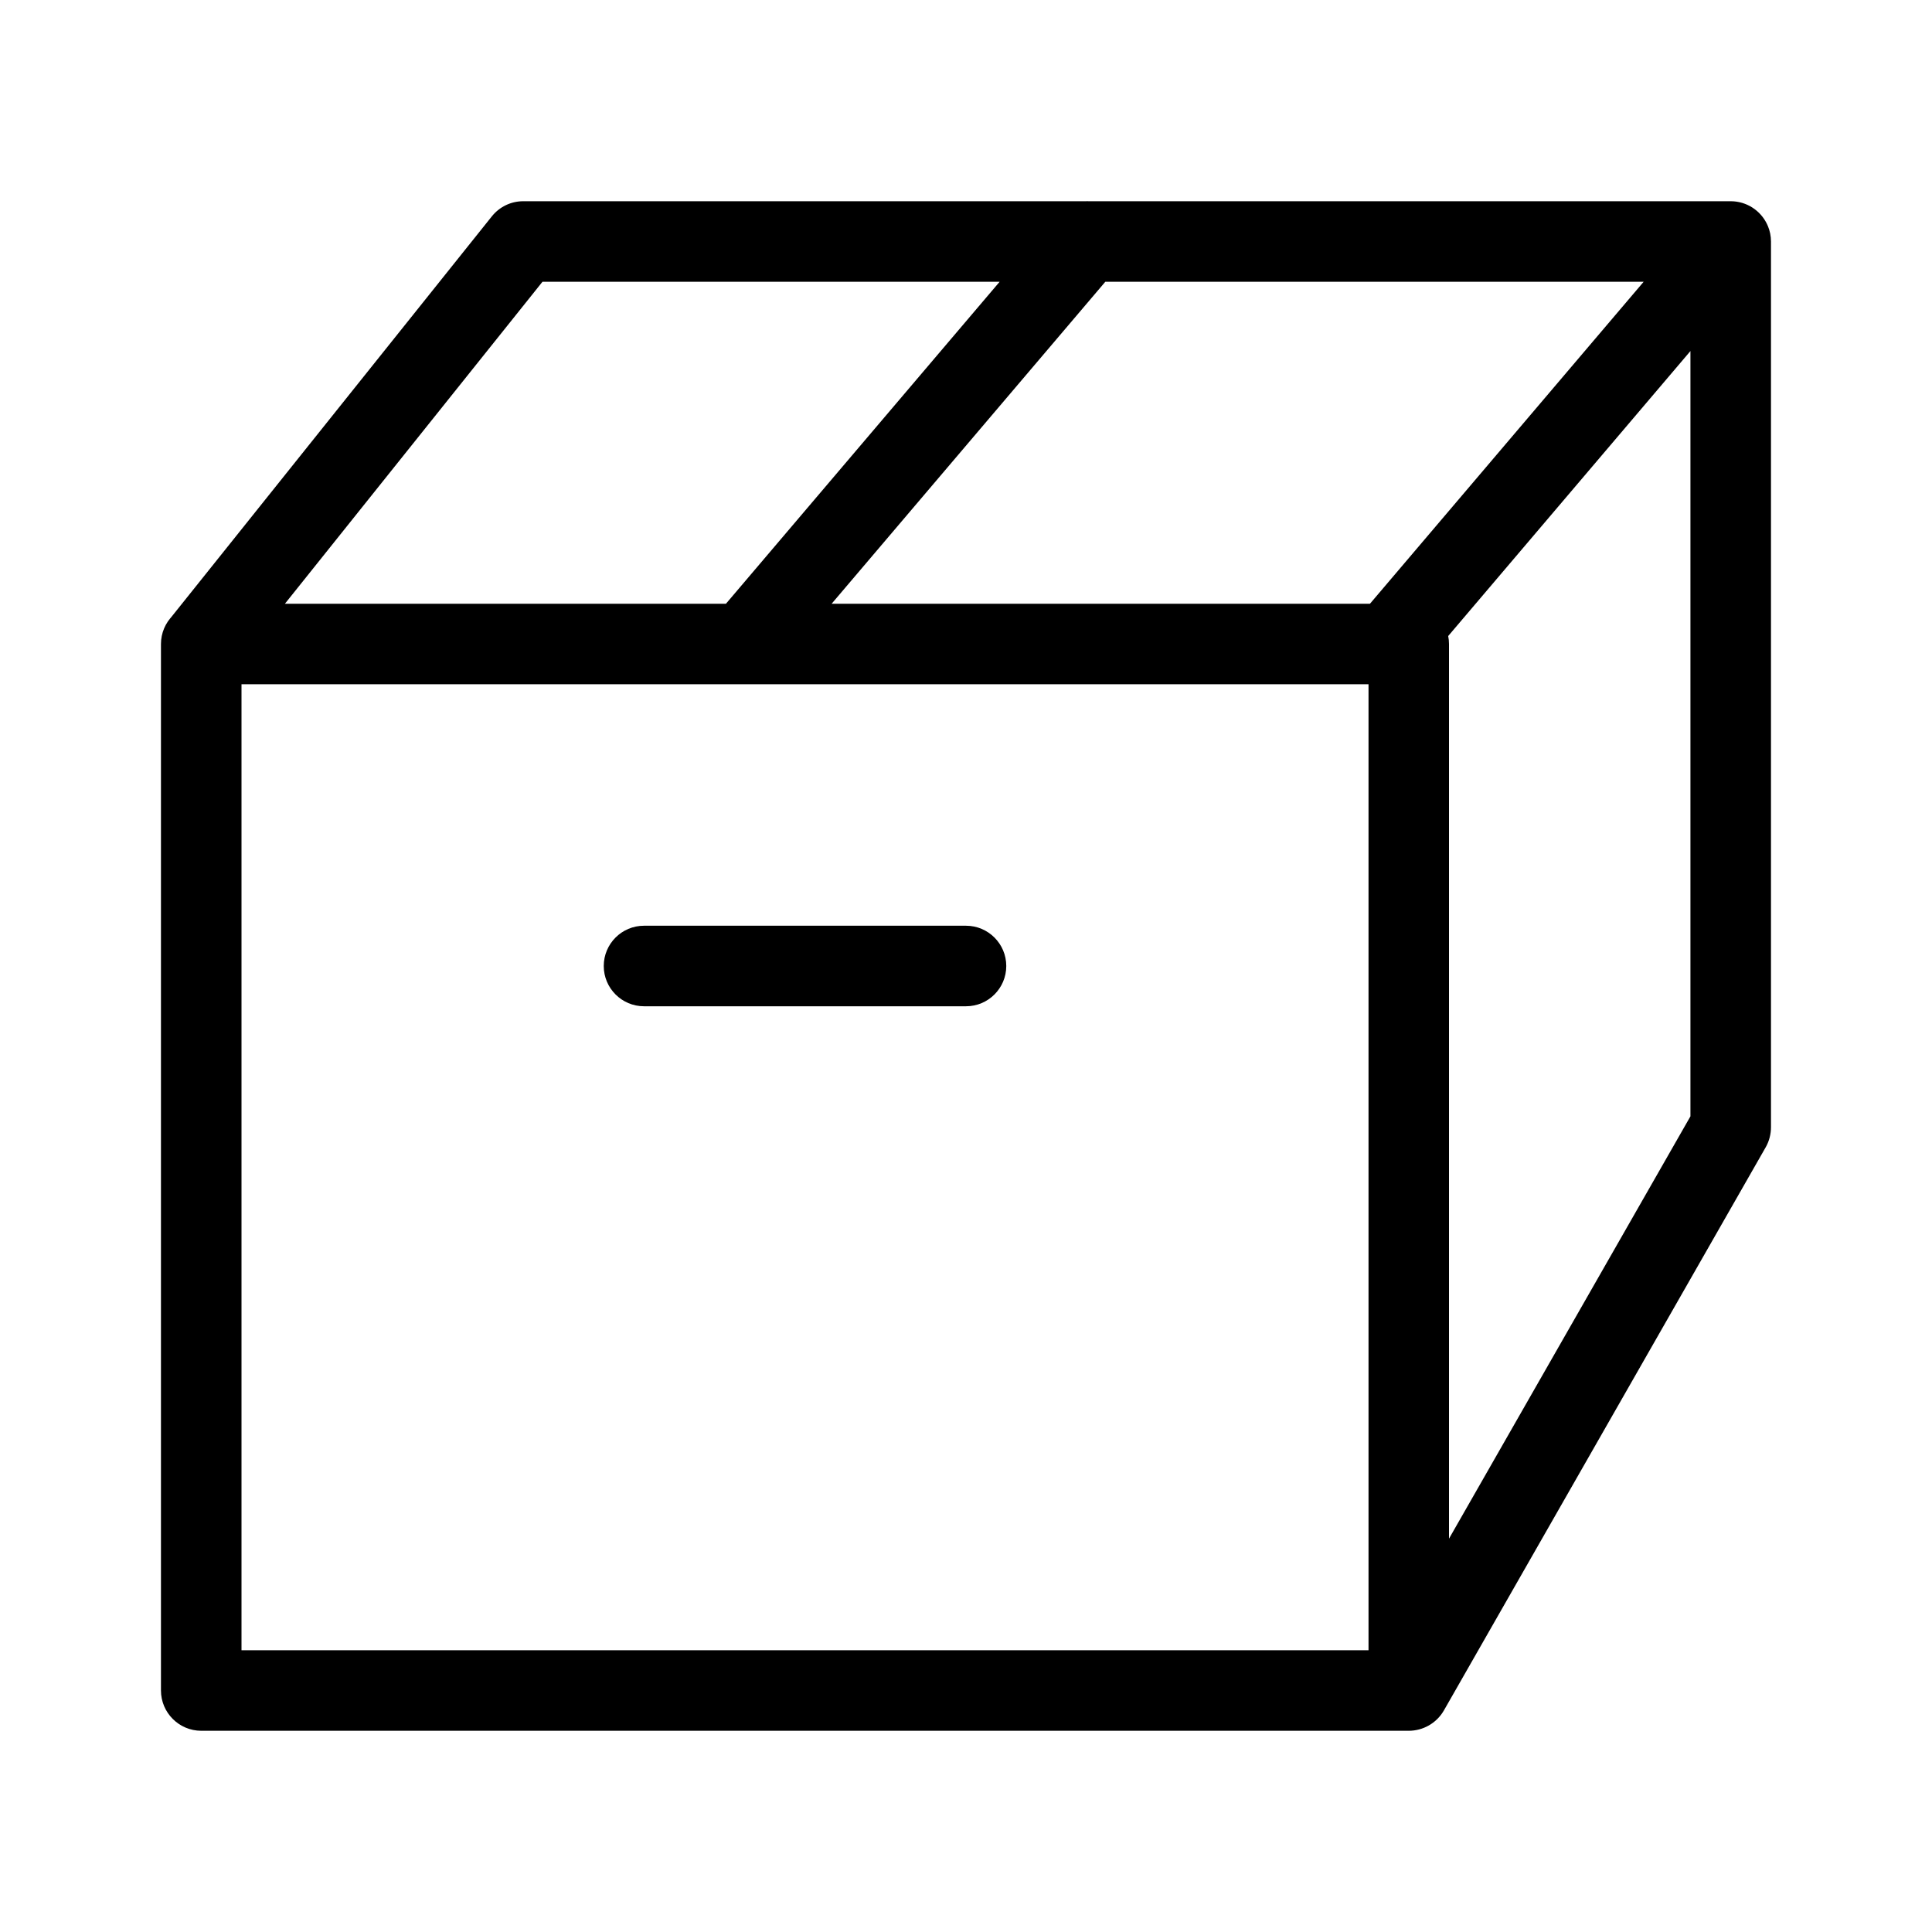
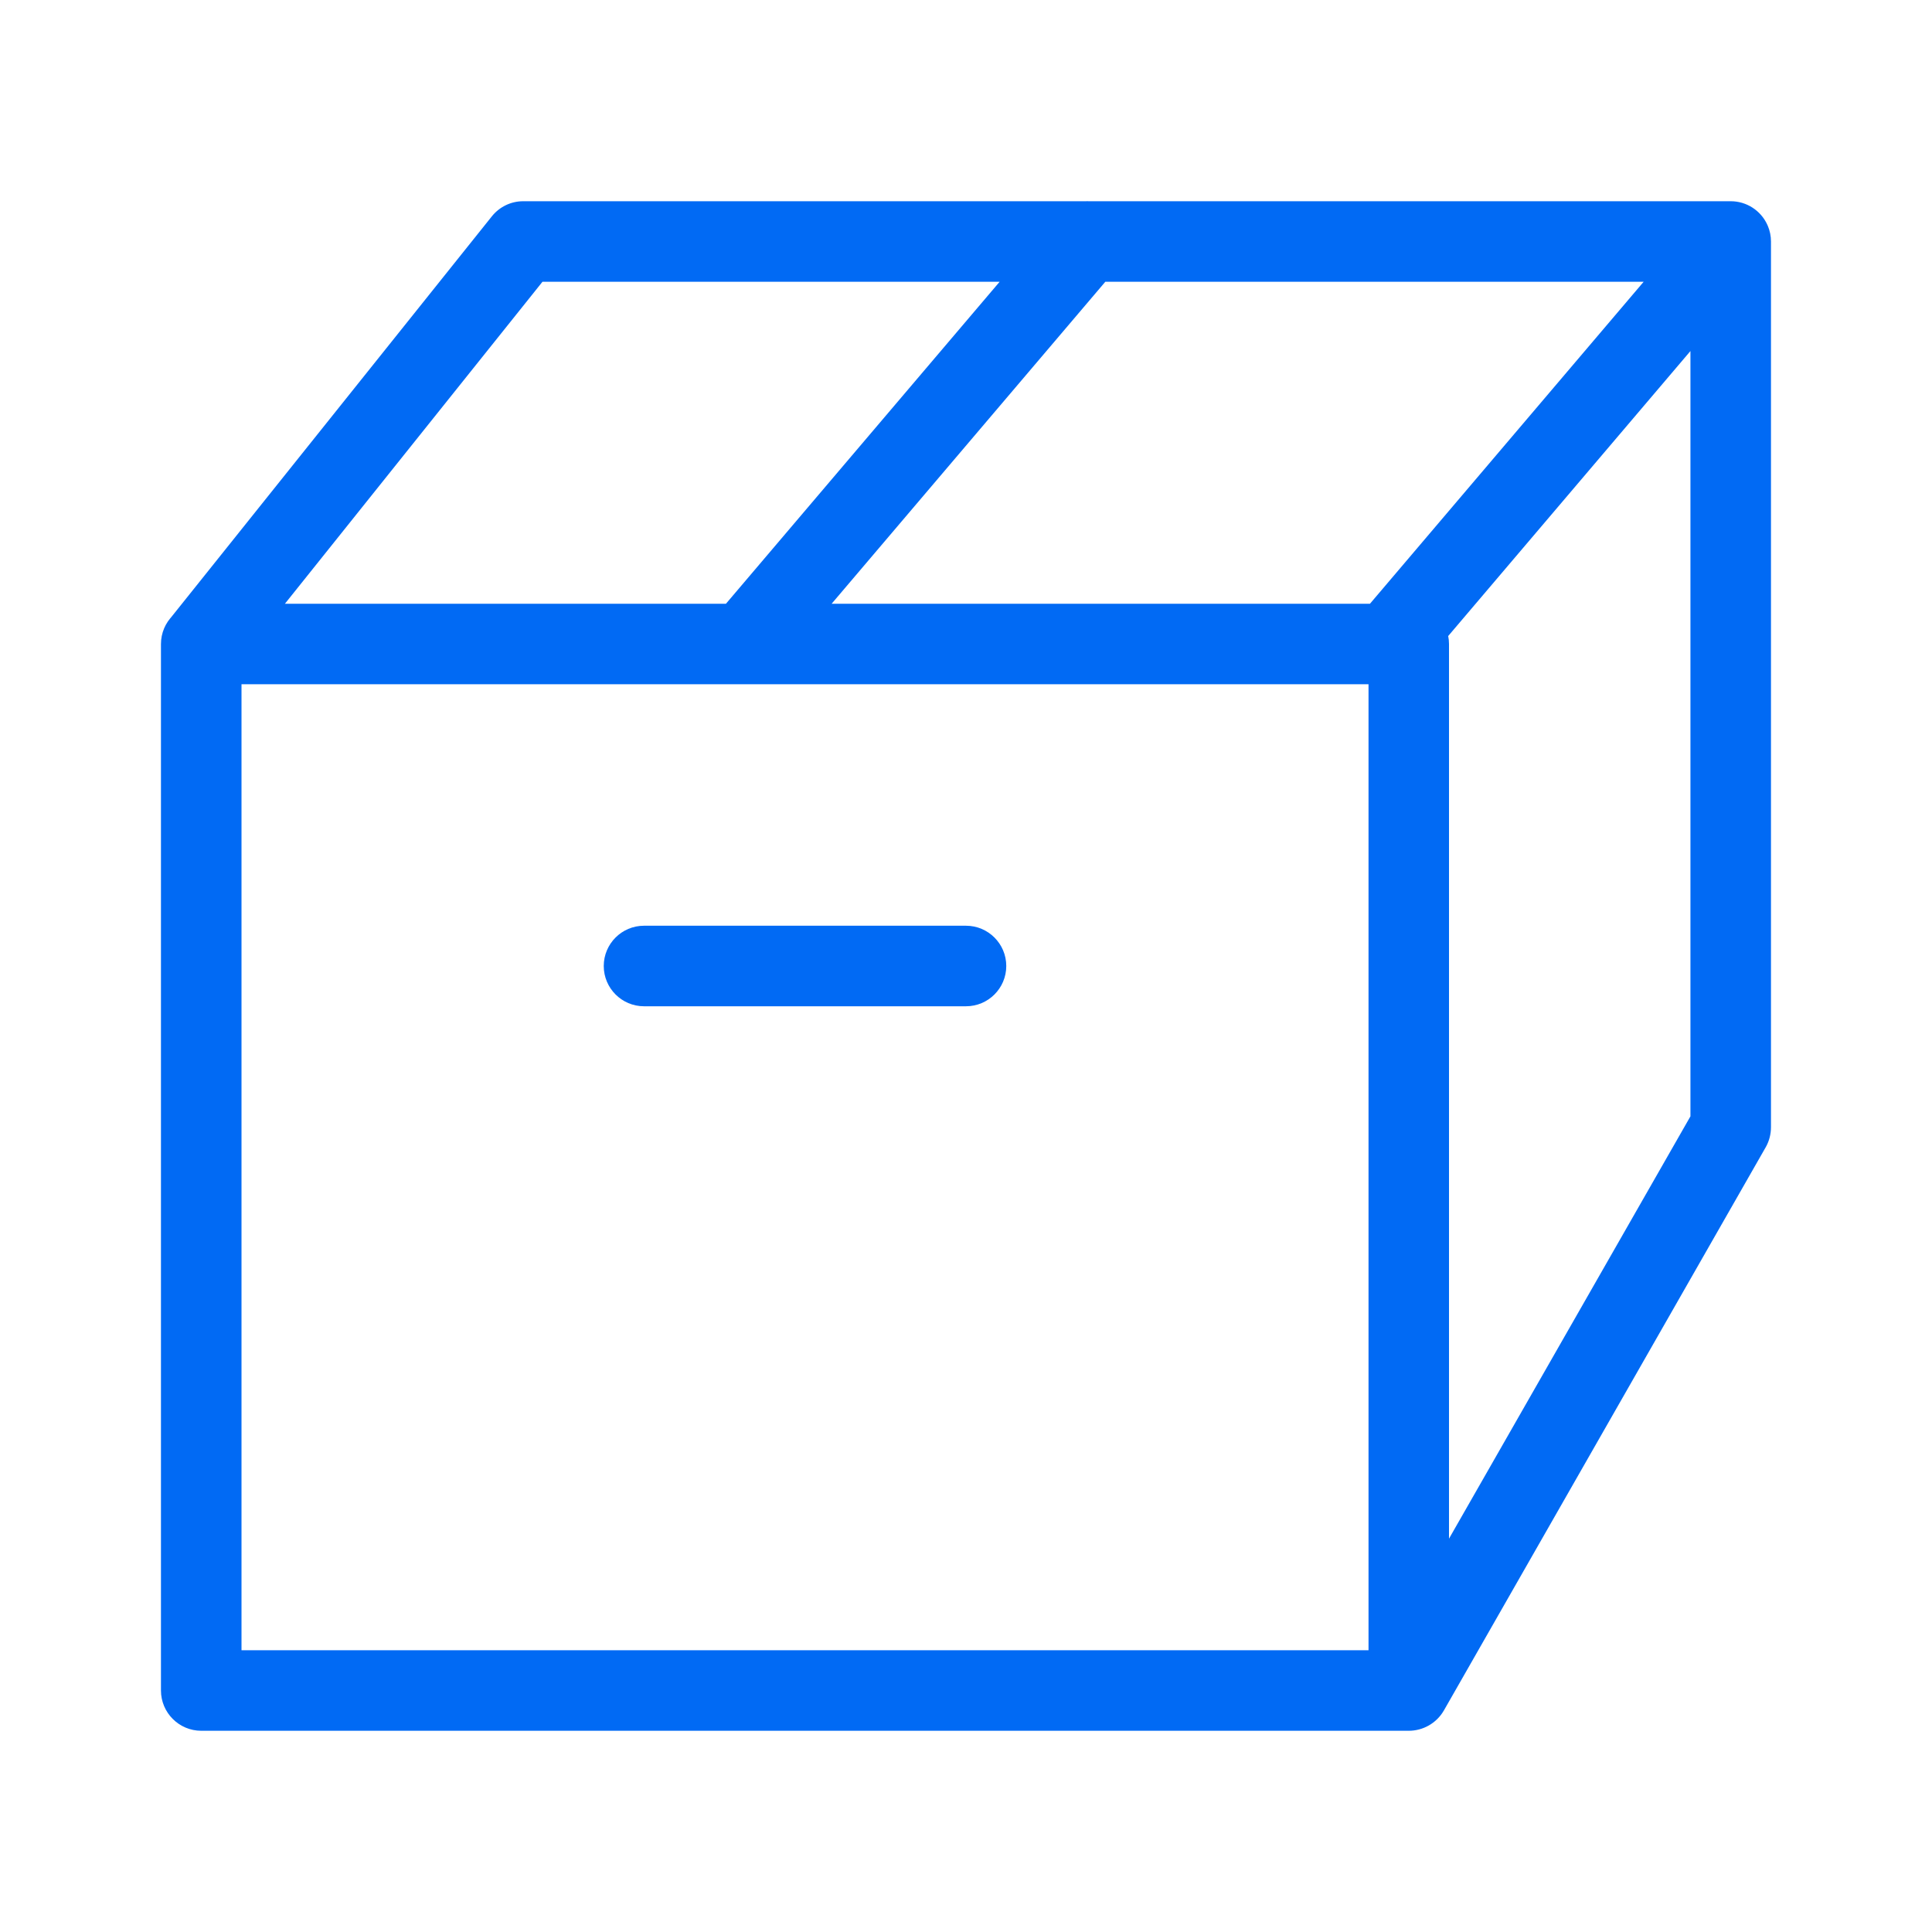
- <svg xmlns="http://www.w3.org/2000/svg" role="presentation" version="1.1" width="40" height="40" viewBox="0 0 32 32">
+ <svg xmlns="http://www.w3.org/2000/svg" role="presentation" fill="#016af4" version="1.1" width="40" height="40" viewBox="0 0 32 32">
  <path d="M23.333 28.667h-20c-0.368 0-0.667-0.3-0.667-0.667v-17.333c0-0.368 0.299-0.667 0.667-0.667h20c0.367 0 0.667 0.299 0.667 0.667v17.333c0 0.367-0.3 0.667-0.667 0.667zM4 27.333h18.667v-16h-18.667v16zM23.333 28.667c-0.113 0-0.227-0.028-0.331-0.088-0.32-0.183-0.429-0.588-0.251-0.909l5.248-9.18v-13.823h-1.333c-0.367 0-0.667-0.299-0.667-0.667s0.3-0.667 0.667-0.667h2c0.367 0 0.667 0.299 0.667 0.667v14.667c0 0.116-0.028 0.229-0.085 0.331l-5.333 9.333c-0.125 0.216-0.351 0.336-0.581 0.336zM3.333 11.333c-0.145 0-0.293-0.048-0.416-0.145-0.287-0.231-0.333-0.649-0.104-0.937l5.333-6.667c0.127-0.159 0.317-0.251 0.52-0.251h20c0.26 0 0.496 0.151 0.605 0.387 0.108 0.236 0.071 0.513-0.097 0.712l-5.667 6.667c-0.237 0.28-0.656 0.316-0.94 0.076-0.28-0.239-0.312-0.659-0.076-0.94l4.733-5.568h-18.239l-5.133 6.417c-0.131 0.164-0.325 0.249-0.52 0.249zM16 16.667h-5.333c-0.368 0-0.667-0.299-0.667-0.667s0.299-0.667 0.667-0.667h5.333c0.368 0 0.667 0.299 0.667 0.667s-0.299 0.667-0.667 0.667zM12.333 11.333c-0.153 0-0.307-0.052-0.432-0.159-0.28-0.239-0.315-0.659-0.076-0.94l5.667-6.667c0.239-0.28 0.66-0.315 0.94-0.076s0.315 0.659 0.076 0.94l-5.667 6.667c-0.132 0.155-0.319 0.235-0.508 0.235z" />
</svg>
